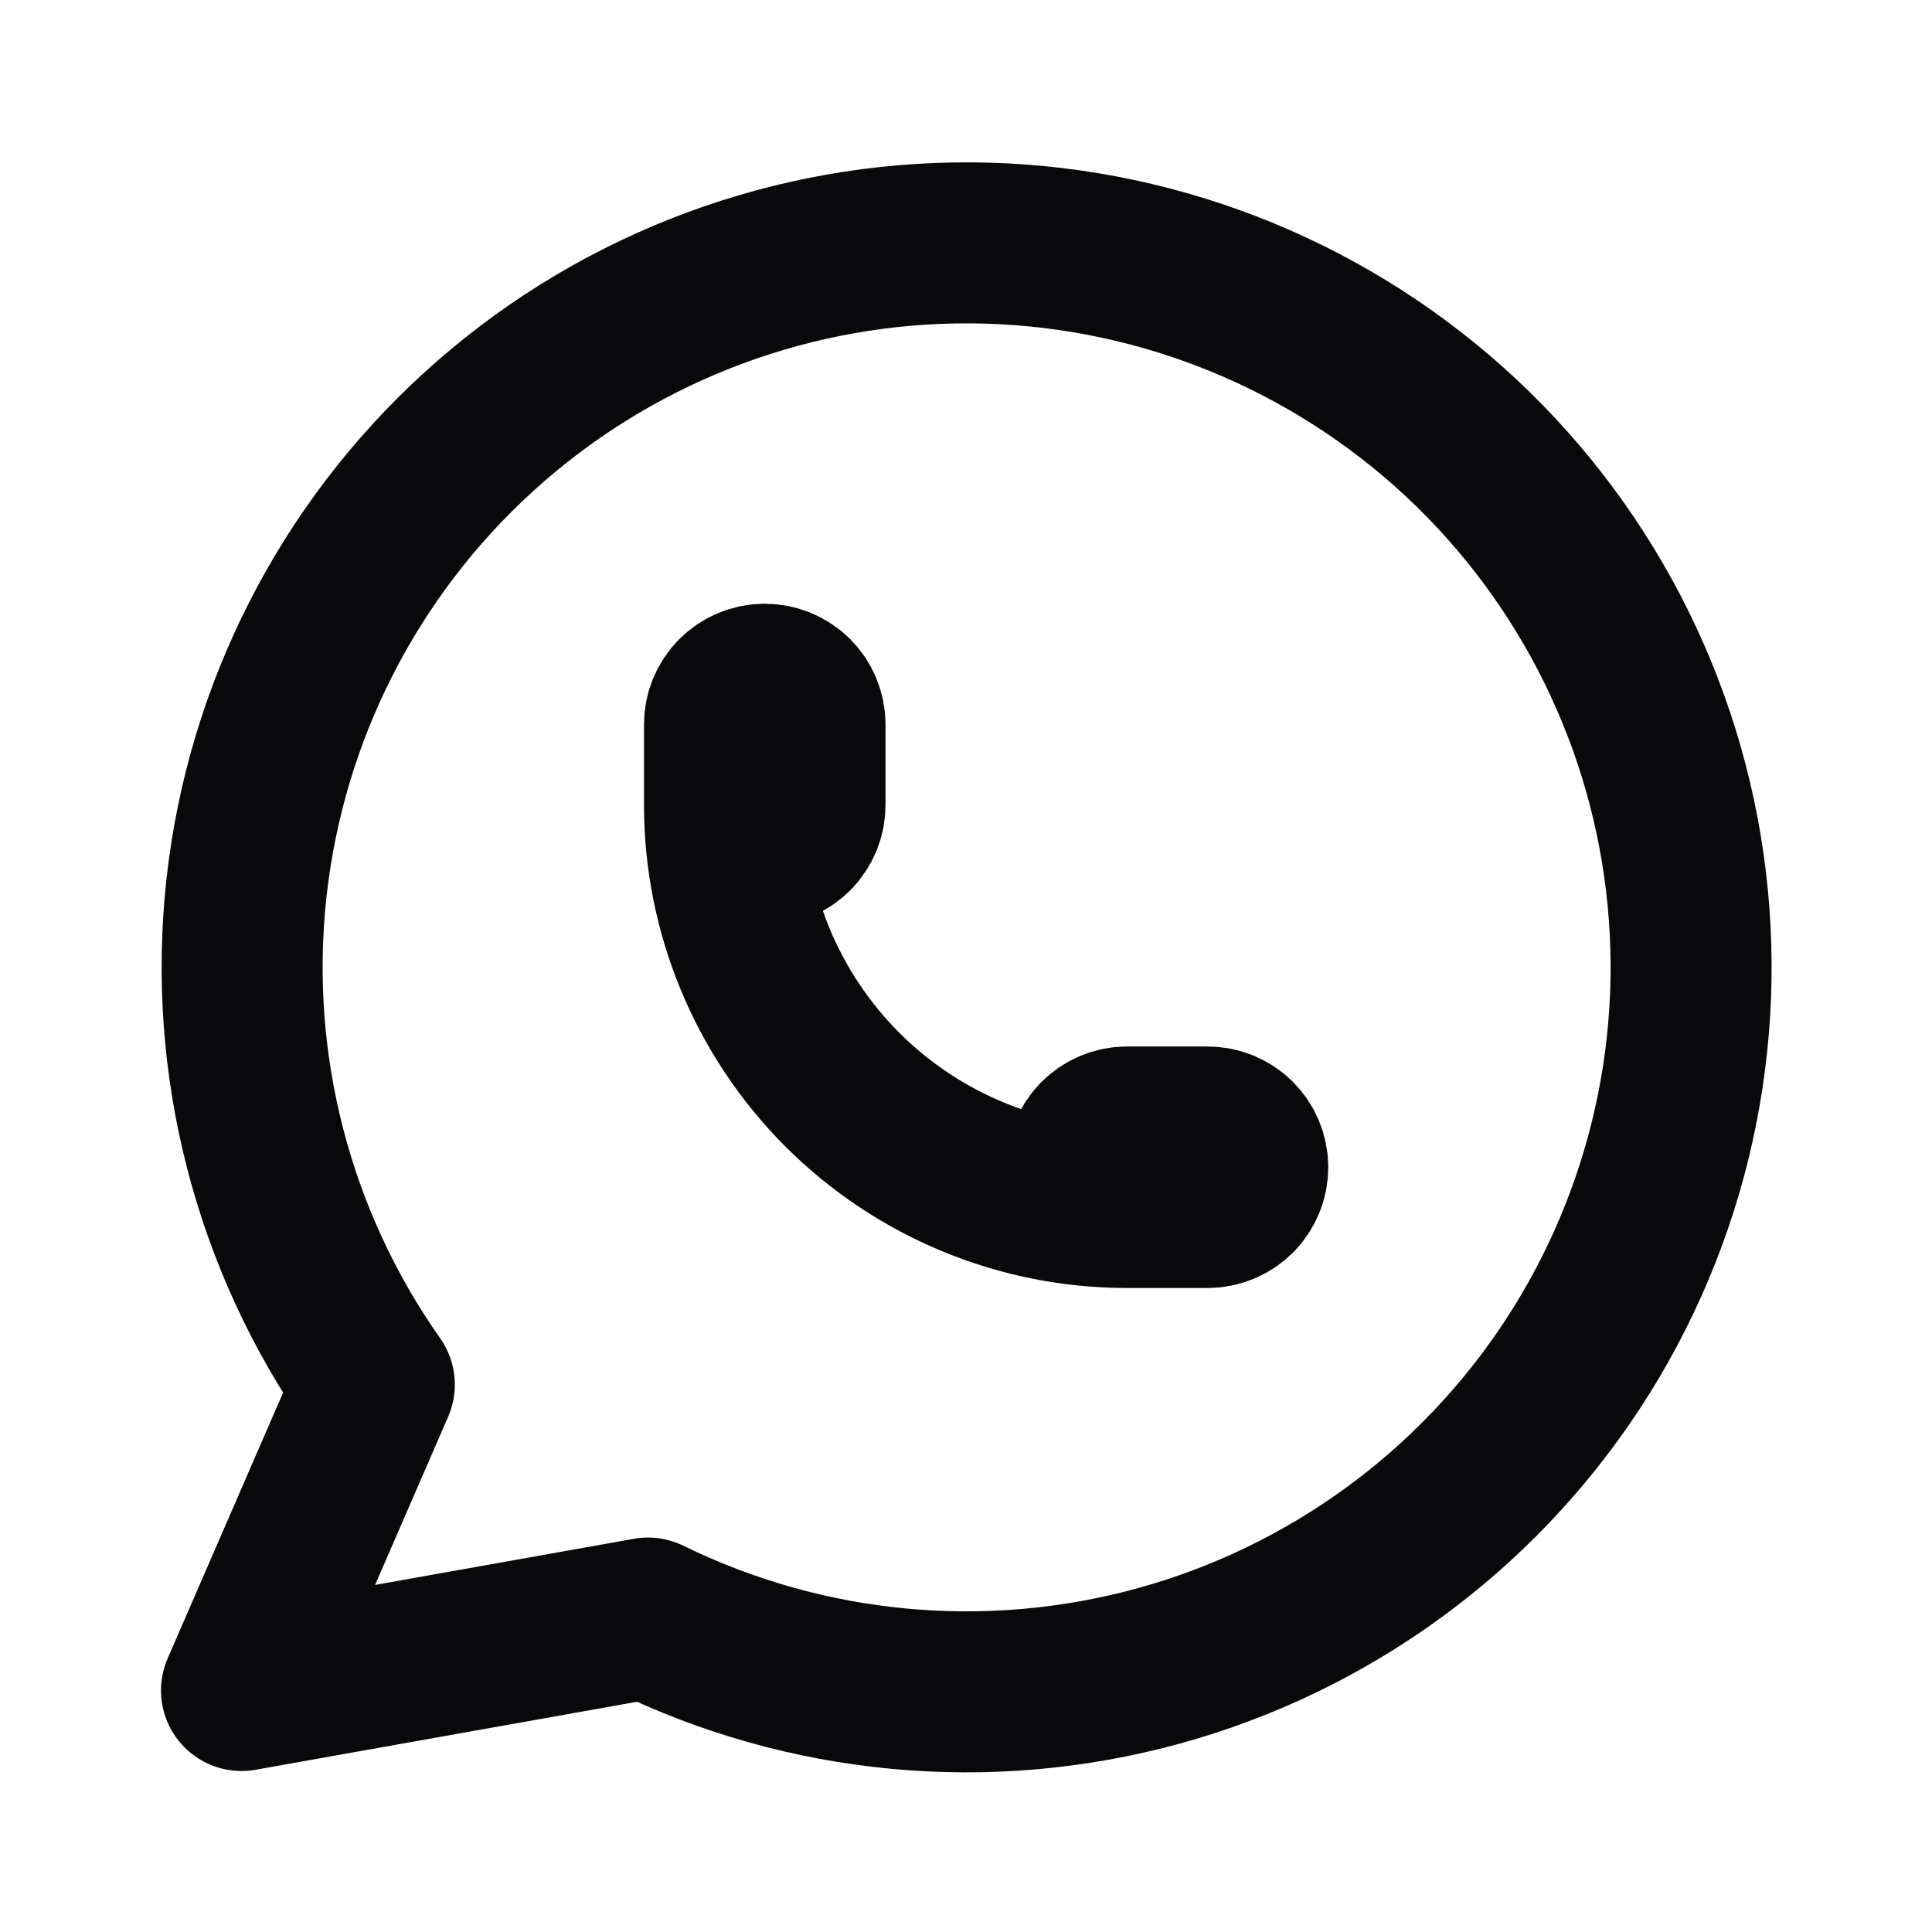
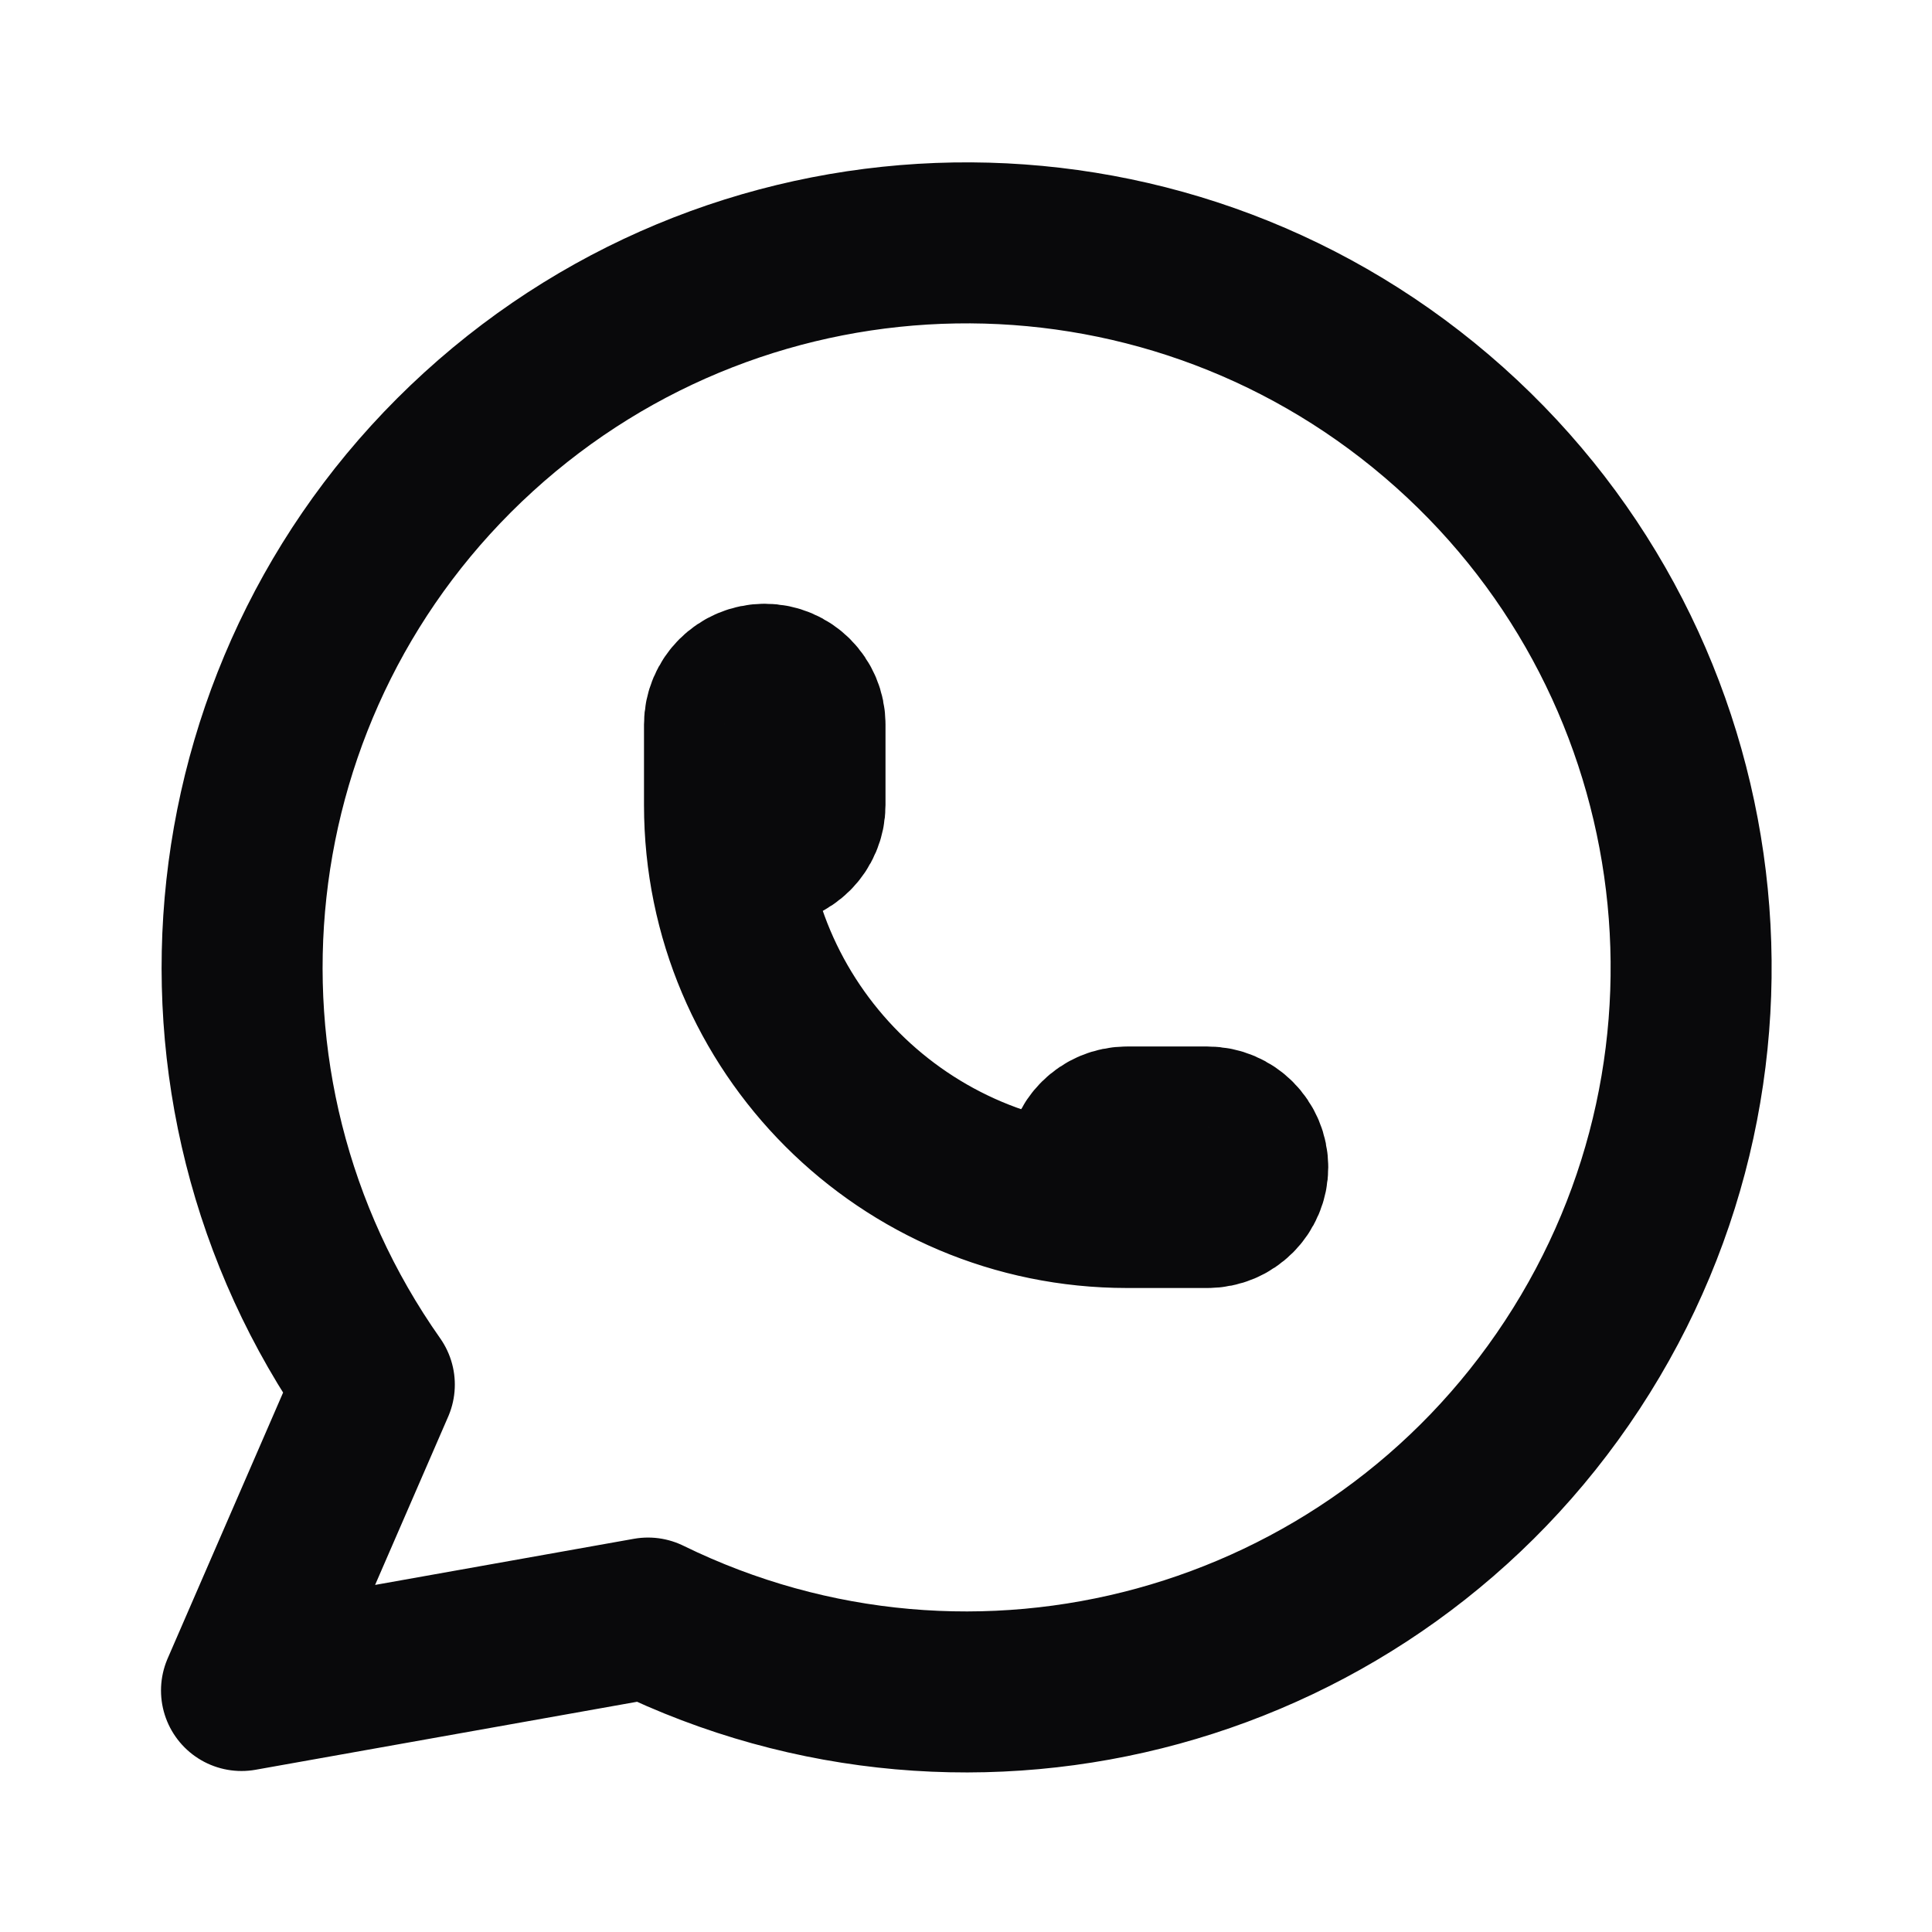
- <svg xmlns="http://www.w3.org/2000/svg" width="24" height="24" viewBox="0 0 24 24" fill="none">
-   <path d="M3 21L4.65 17.2C3.388 15.408 2.823 13.217 3.061 11.038C3.299 8.859 4.325 6.842 5.945 5.366C7.565 3.889 9.668 3.054 11.859 3.018C14.051 2.982 16.18 3.747 17.848 5.169C19.516 6.592 20.607 8.574 20.917 10.744C21.227 12.914 20.735 15.122 19.532 16.955C18.329 18.787 16.499 20.118 14.385 20.697C12.271 21.276 10.019 21.064 8.05 20.1L3 21Z" stroke="#09090B" stroke-width="2" stroke-linecap="round" stroke-linejoin="round" />
-   <path d="M9 10C9 10.133 9.053 10.26 9.146 10.354C9.24 10.447 9.367 10.5 9.5 10.5C9.633 10.5 9.76 10.447 9.854 10.354C9.947 10.26 10 10.133 10 10V9C10 8.867 9.947 8.74 9.854 8.646C9.76 8.553 9.633 8.5 9.5 8.5C9.367 8.5 9.24 8.553 9.146 8.646C9.053 8.74 9 8.867 9 9V10ZM9 10C9 11.326 9.527 12.598 10.464 13.536C11.402 14.473 12.674 15 14 15M14 15H15C15.133 15 15.26 14.947 15.354 14.854C15.447 14.76 15.5 14.633 15.5 14.5C15.5 14.367 15.447 14.24 15.354 14.146C15.26 14.053 15.133 14 15 14H14C13.867 14 13.74 14.053 13.646 14.146C13.553 14.24 13.5 14.367 13.5 14.5C13.5 14.633 13.553 14.76 13.646 14.854C13.74 14.947 13.867 15 14 15Z" stroke="#09090B" stroke-width="2" stroke-linecap="round" stroke-linejoin="round" />
+ <svg xmlns="http://www.w3.org/2000/svg" width="24" height="24" viewBox="0 0 24 24" fill="none" stroke="#09090B" stroke-width="2" stroke-linecap="round" stroke-linejoin="round" class="icon icon-tabler icons-tabler-outline icon-tabler-brand-whatsapp">
+   <path stroke="none" d="M0 0h24v24H0z" fill="none" />
+   <path d="M3 21l1.65 -3.8a9 9 0 1 1 3.4 2.9l-5.05 .9" />
+   <path d="M9 10a.5 .5 0 0 0 1 0v-1a.5 .5 0 0 0 -1 0v1a5 5 0 0 0 5 5h1a.5 .5 0 0 0 0 -1h-1a.5 .5 0 0 0 0 1" />
</svg>
